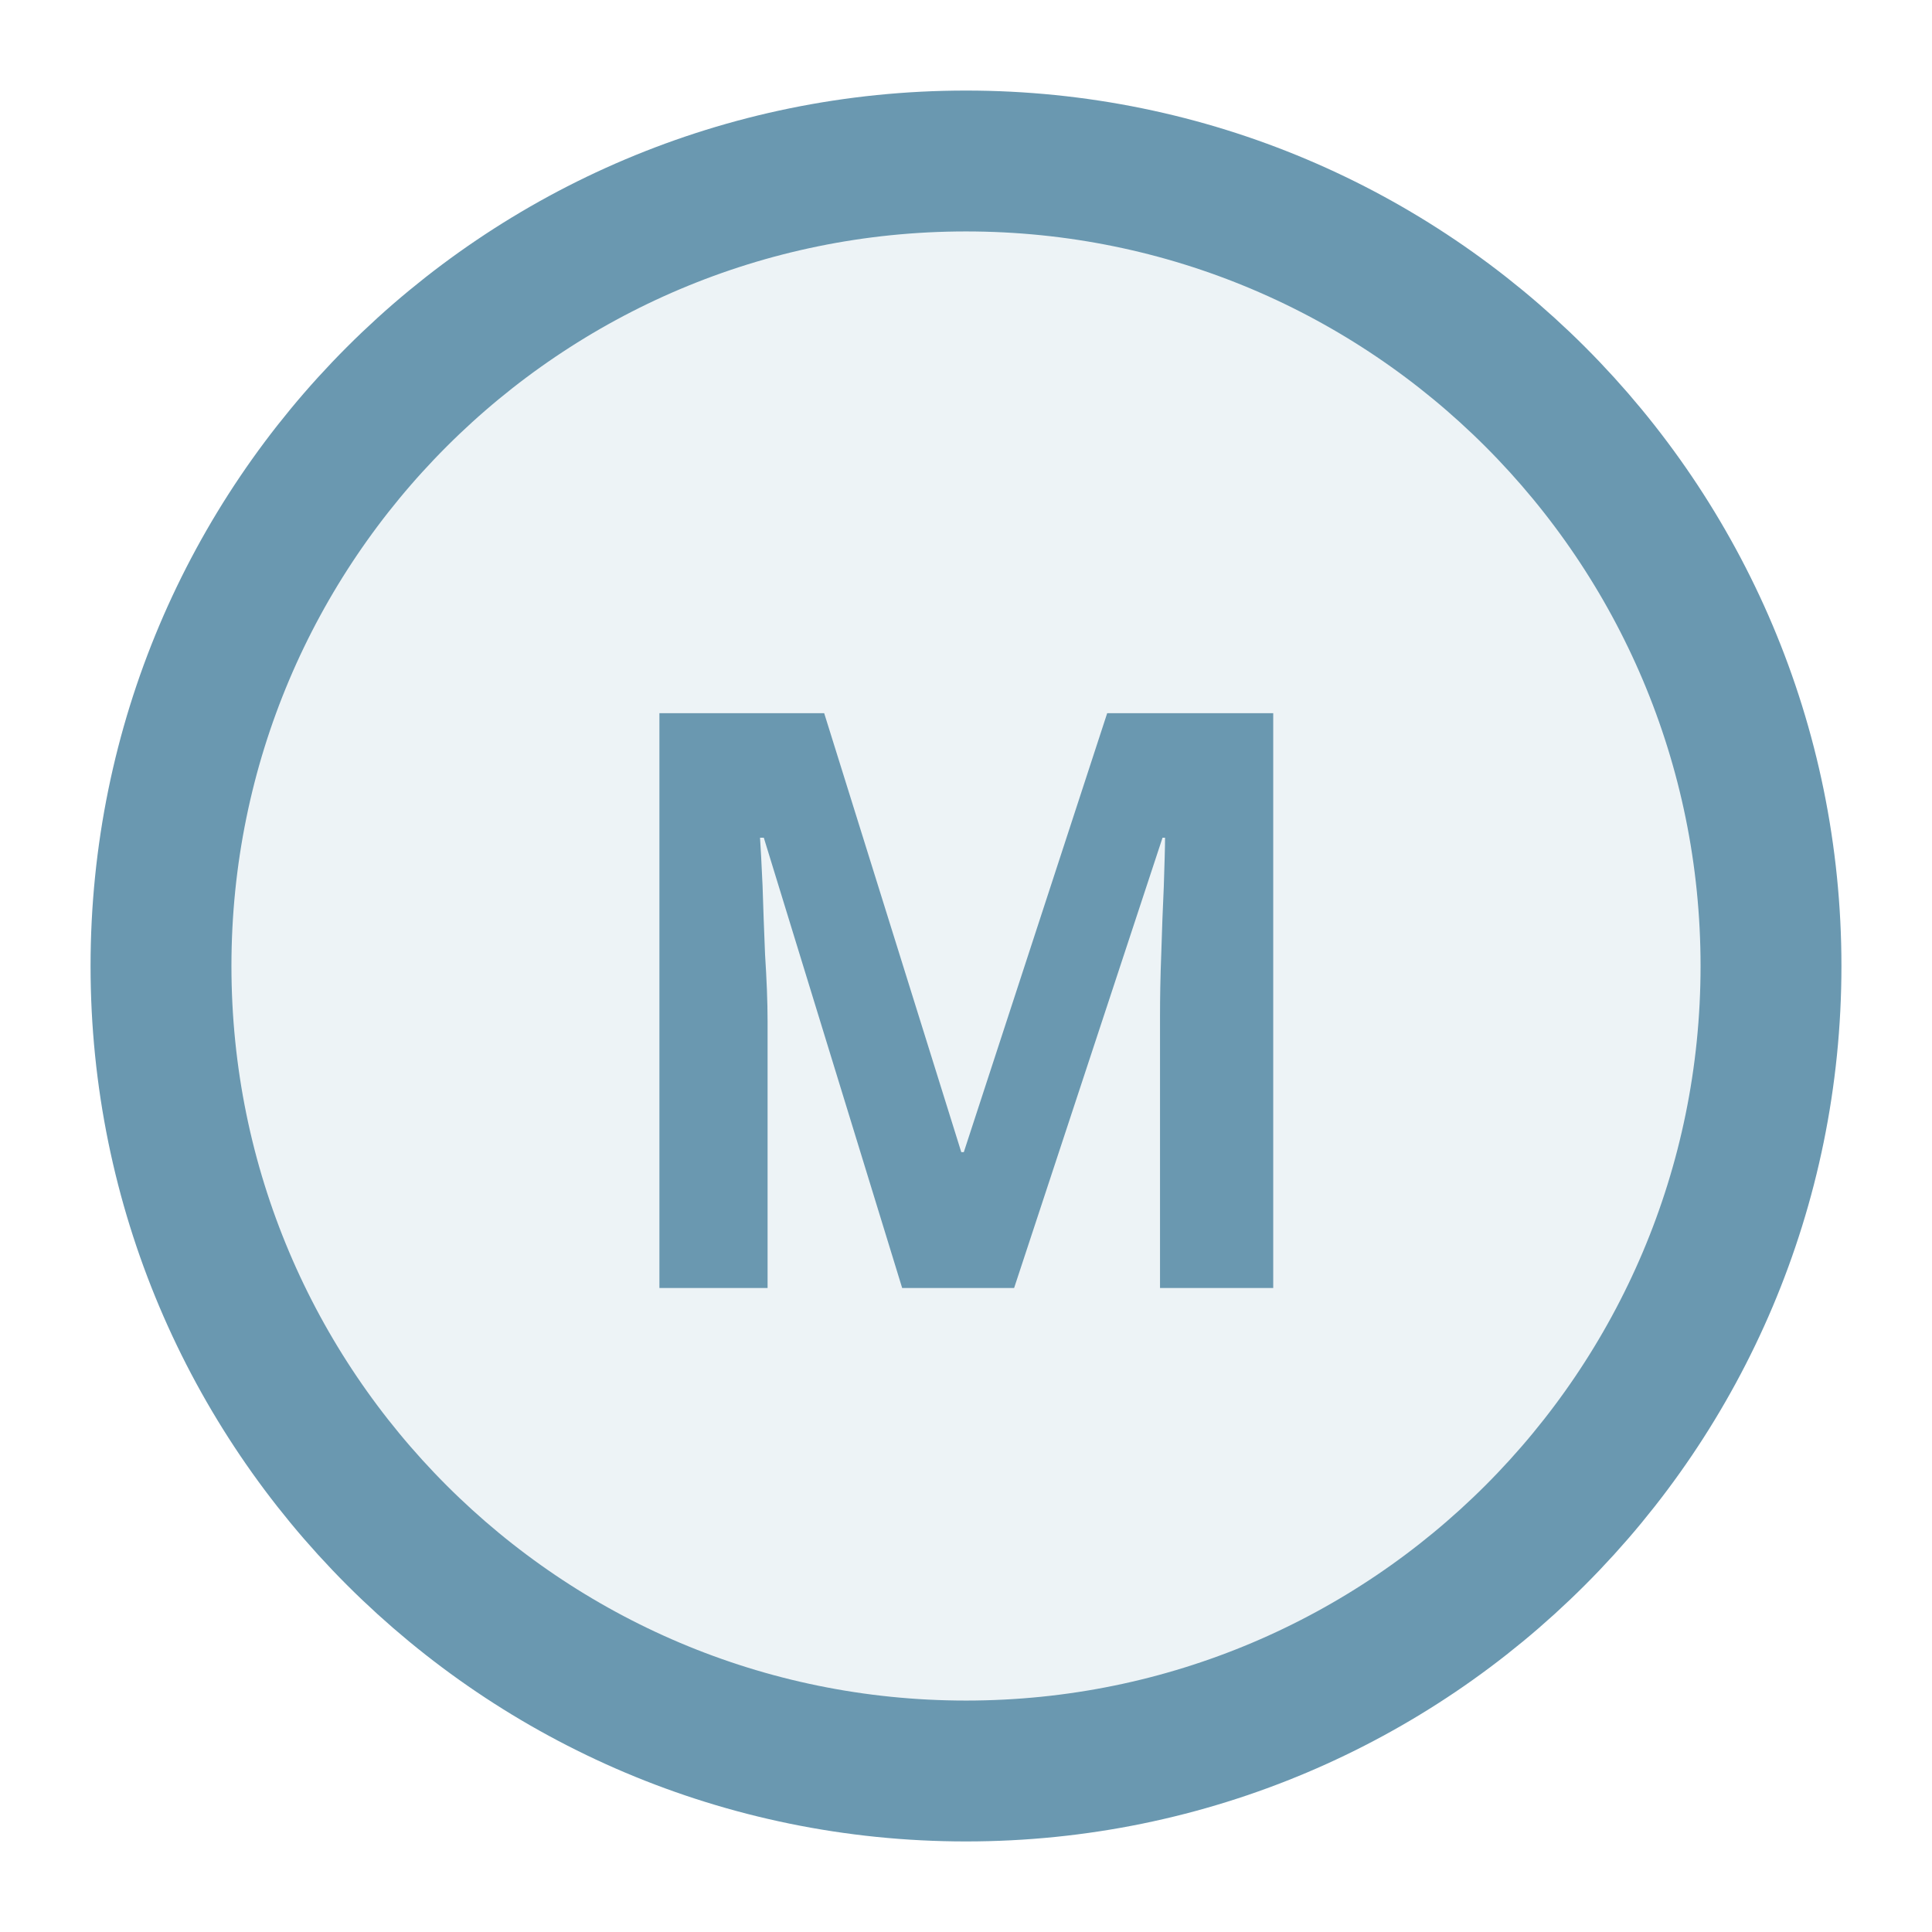
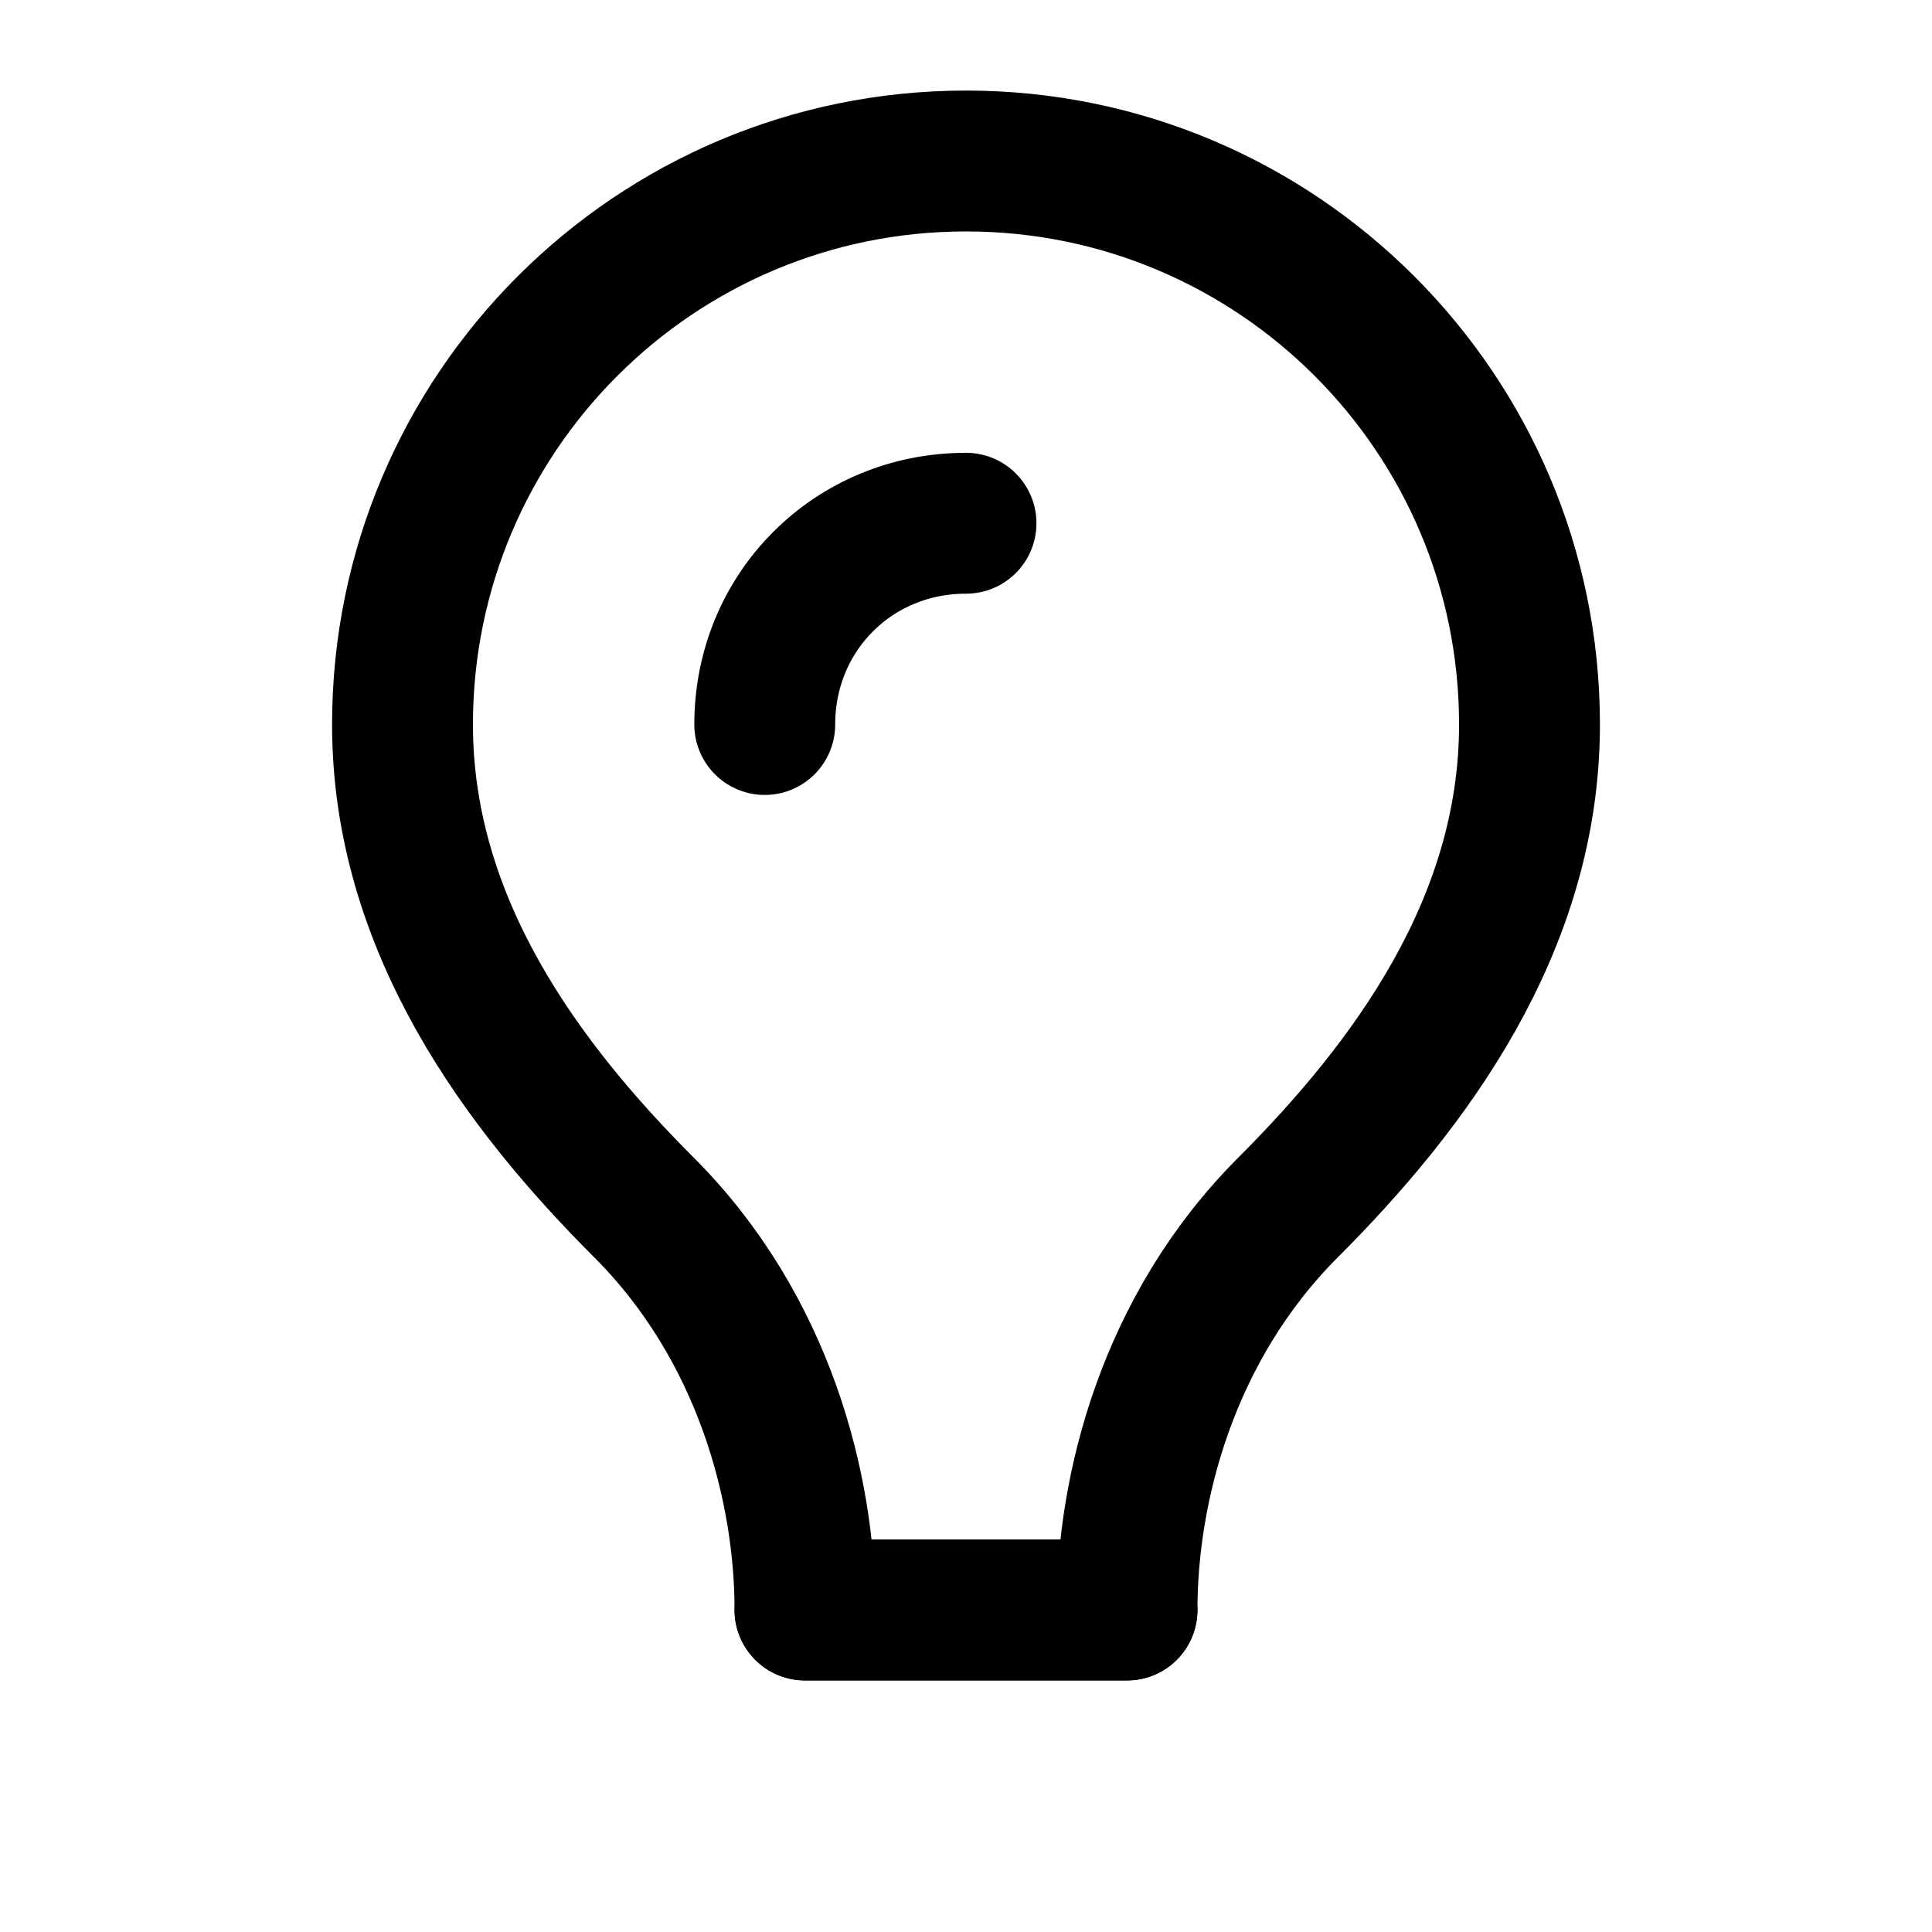
- <svg xmlns="http://www.w3.org/2000/svg" width="24" height="24" viewBox="0 0 24 24" fill="none" stroke="#6a98b0" stroke-width="1.75" stroke-linecap="round" stroke-linejoin="round">
-   <circle cx="12" cy="12" r="10" fill="#6a98b0" fill-opacity="0.12" stroke="#6a98b0" />
-   <text x="12" y="16" text-anchor="middle" font-family="sans-serif" font-size="10" font-weight="600" fill="#6a98b0" stroke="none">M</text>
+ <svg xmlns="http://www.w3.org/2000/svg" viewBox="0 0 24 24" fill="none" stroke="currentColor" stroke-width="1.75" stroke-linecap="round" stroke-linejoin="round">
+   <path d="M12 2a7 7 0 017 7c0 2.5-1.5 4.5-3 6s-2 3.5-2 5h-4c0-1.5-.5-3.5-2-5s-3-3.5-3-6a7 7 0 017-7z" />
+   <path d="M9.5 9c0-1.4 1.1-2.5 2.5-2.5" />
+   <line x1="10" y1="20" x2="14" y2="20" />
</svg>
